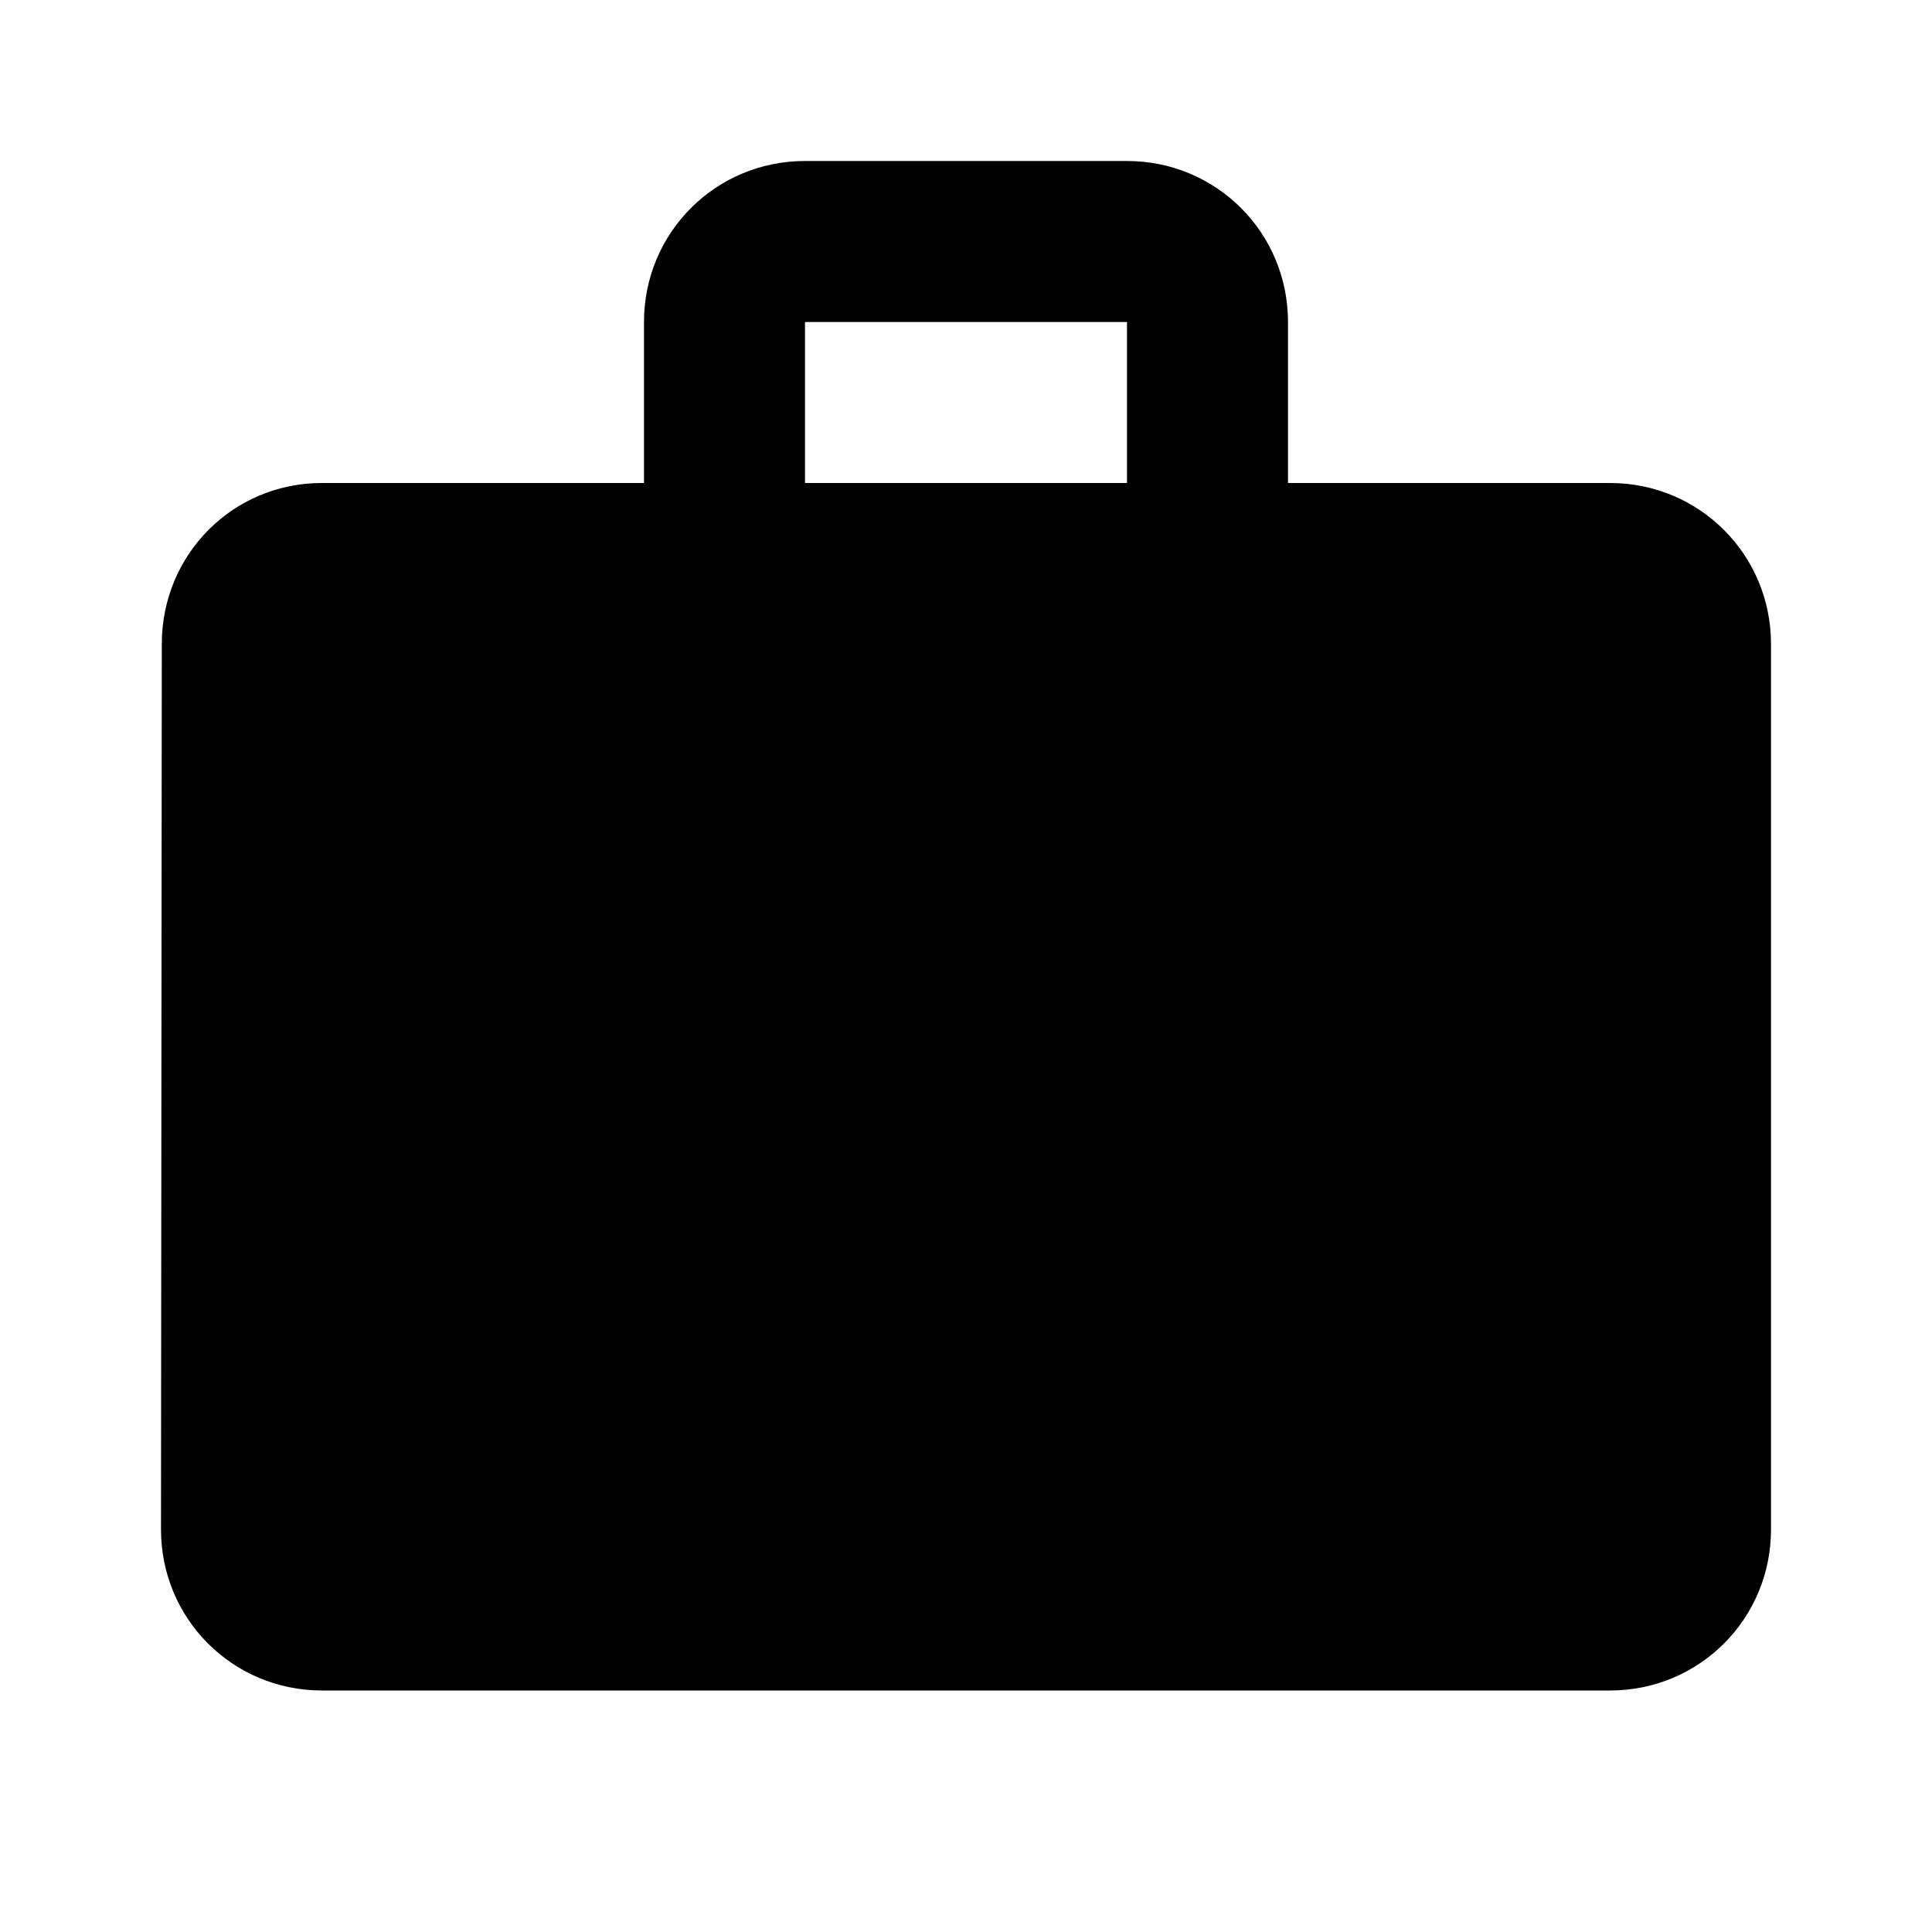
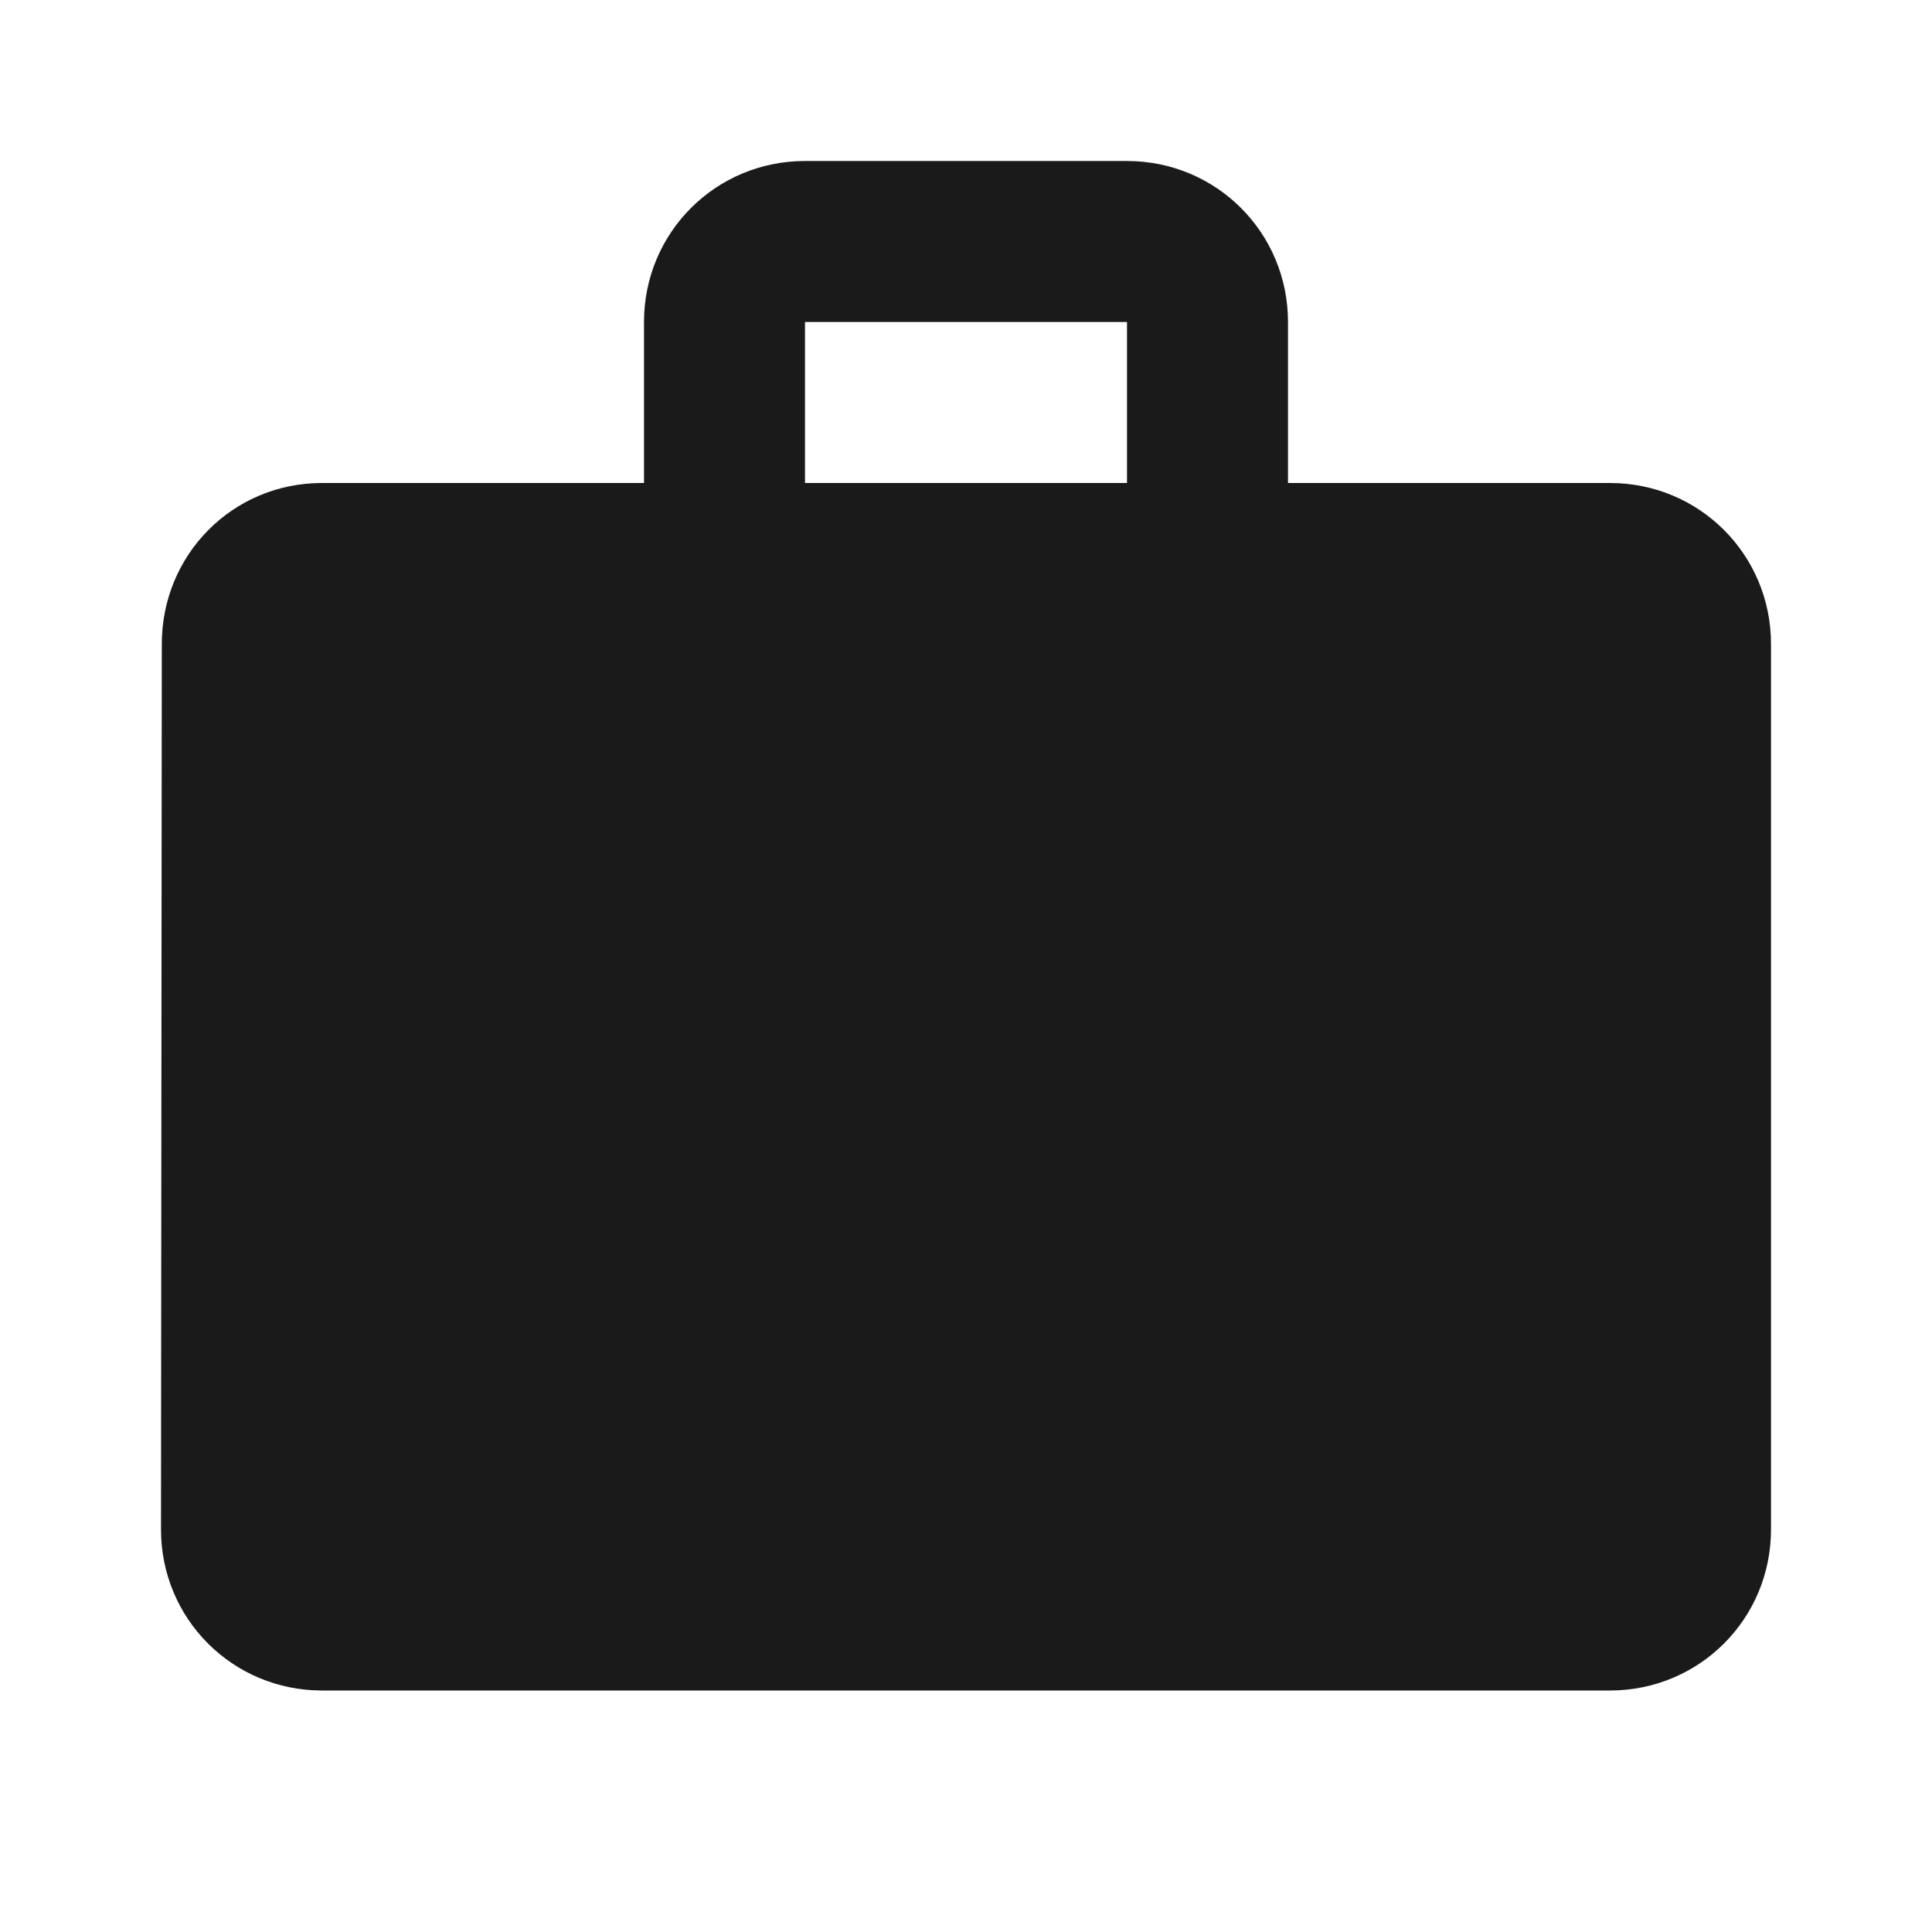
<svg xmlns="http://www.w3.org/2000/svg" height="24" viewBox="0 0 24 24" width="24">
  <path d="M0 0h24v24H0z" fill="none" />
-   <path d="M20 6h-4V4c0-1.11-.89-2-2-2h-4c-1.11 0-2 .89-2 2v2H4c-1.11 0-1.99.89-1.99 2L2 19c0 1.11.89 2 2 2h16c1.11 0 2-.89 2-2V8c0-1.11-.89-2-2-2zm-6 0h-4V4h4v2z" />
+   <path d="M20 6h-4V4c0-1.11-.89-2-2-2h-4c-1.11 0-2 .89-2 2v2H4c-1.11 0-1.99.89-1.99 2L2 19c0 1.11.89 2 2 2h16c1.11 0 2-.89 2-2V8c0-1.11-.89-2-2-2zm-6 0h-4V4h4v2z" fill="#1A1A1A" />
</svg>
